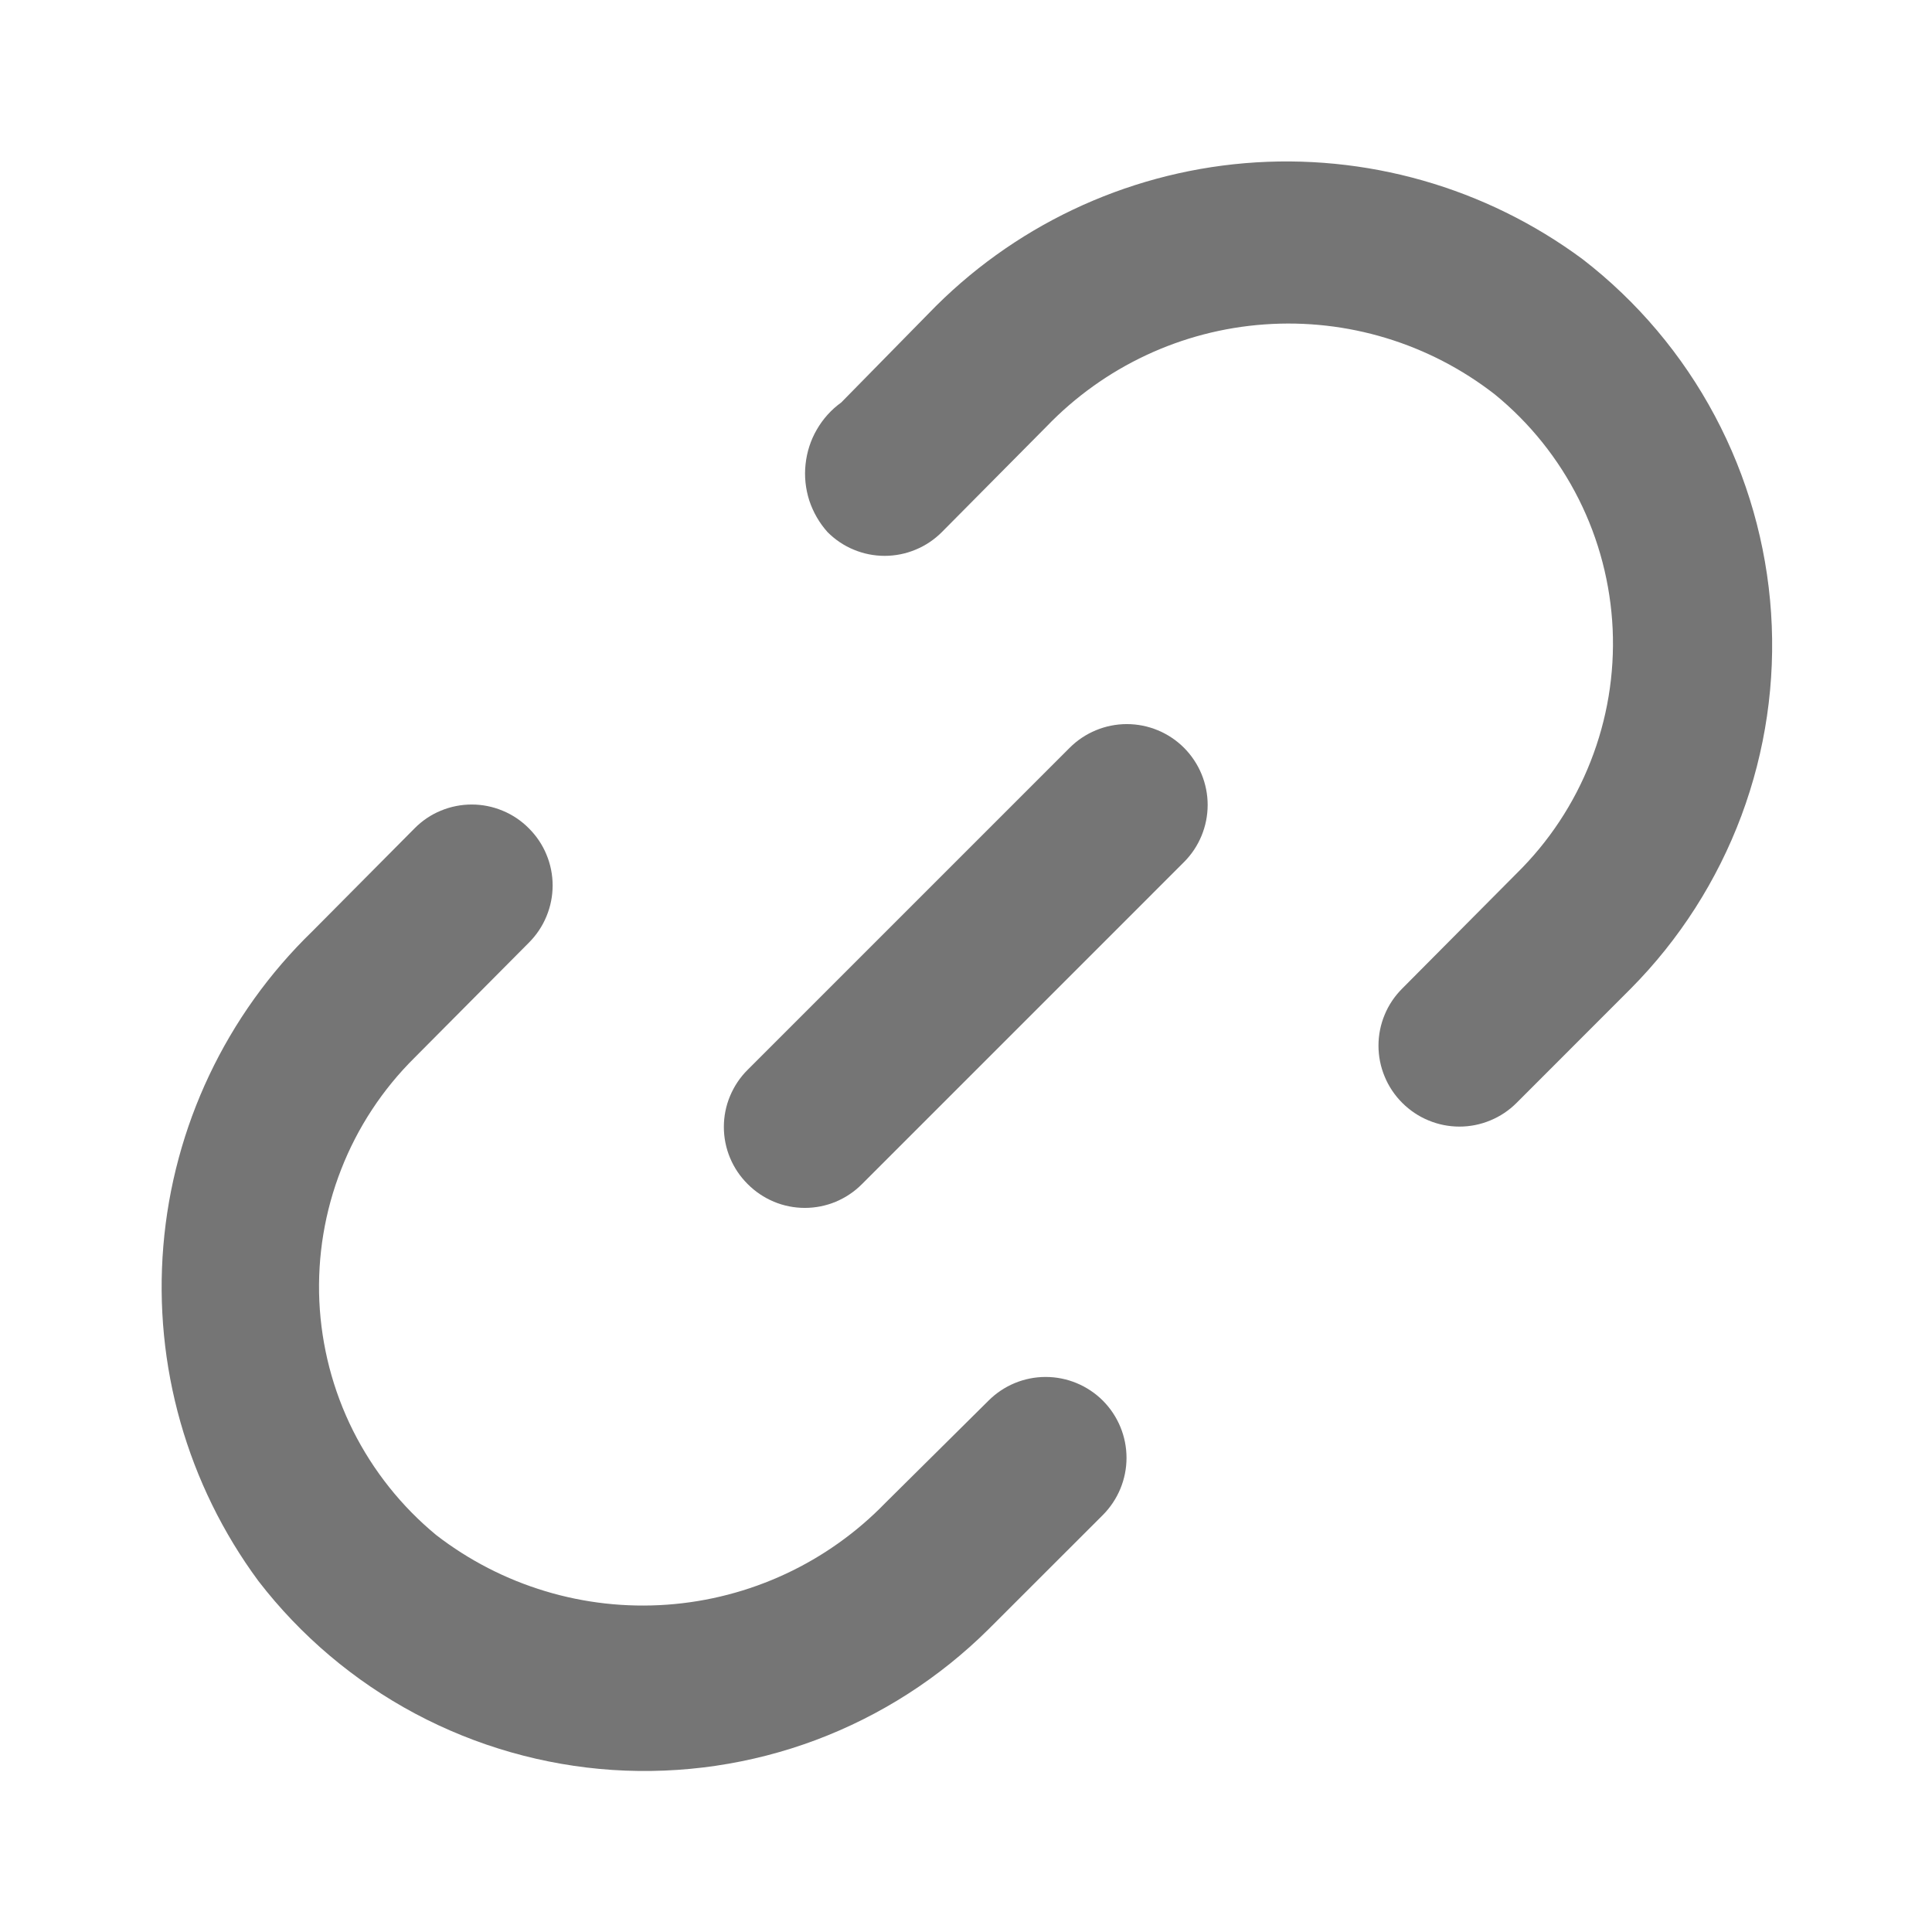
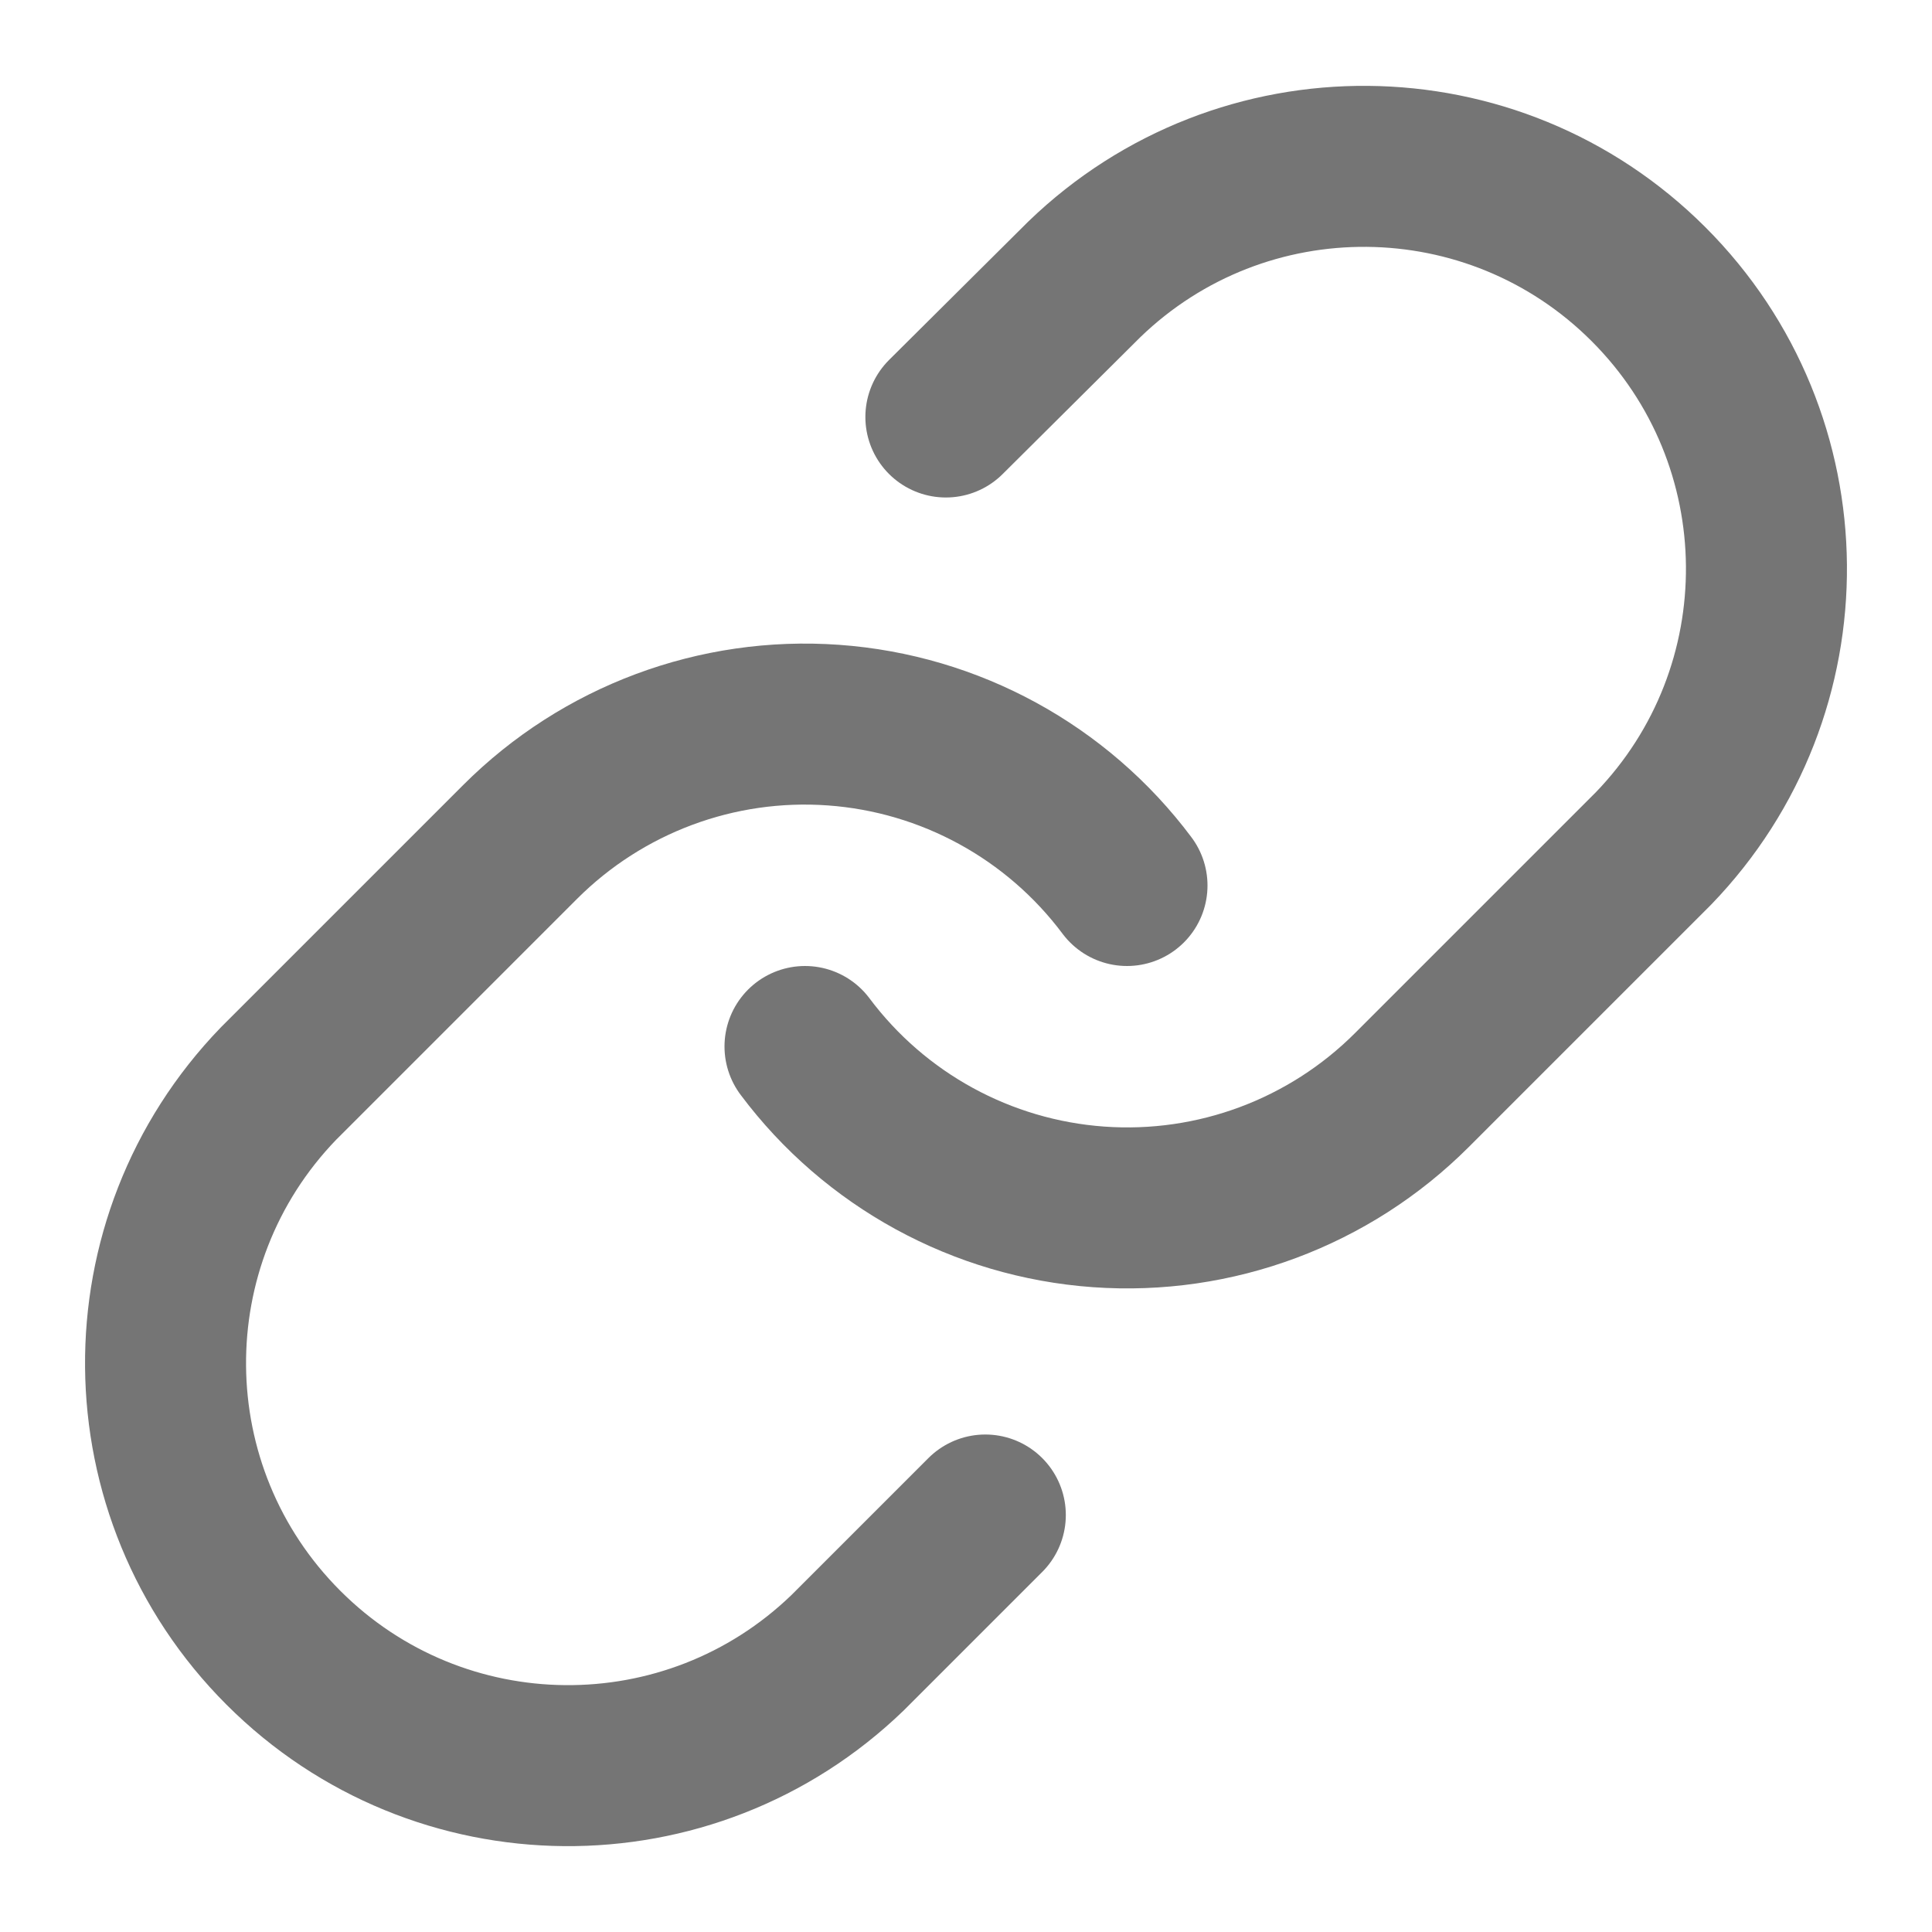
- <svg xmlns="http://www.w3.org/2000/svg" width="24" height="24" viewBox="0 0 24 24" fill="none">
-   <path d="M13.288 9.289L9.288 13.289C9.194 13.382 9.12 13.493 9.069 13.615C9.018 13.736 8.992 13.867 8.992 13.999C8.992 14.131 9.018 14.262 9.069 14.384C9.12 14.506 9.194 14.616 9.288 14.709C9.381 14.803 9.492 14.877 9.613 14.928C9.735 14.979 9.866 15.005 9.998 15.005C10.13 15.005 10.261 14.979 10.383 14.928C10.504 14.877 10.615 14.803 10.708 14.709L14.708 10.709C14.896 10.521 15.002 10.265 15.002 9.999C15.002 9.733 14.896 9.478 14.708 9.289C14.52 9.101 14.264 8.995 13.998 8.995C13.732 8.995 13.476 9.101 13.288 9.289Z" fill="#757575" />
-   <path d="M12.28 17.399L10.999 18.669C10.281 19.41 9.315 19.86 8.286 19.934C7.257 20.008 6.236 19.7 5.42 19.07C4.988 18.714 4.636 18.271 4.385 17.771C4.135 17.271 3.993 16.723 3.967 16.165C3.942 15.606 4.034 15.048 4.238 14.527C4.441 14.006 4.752 13.533 5.15 13.139L6.57 11.71C6.663 11.617 6.738 11.506 6.788 11.384C6.839 11.262 6.865 11.132 6.865 10.999C6.865 10.867 6.839 10.737 6.788 10.615C6.738 10.493 6.663 10.383 6.57 10.29C6.477 10.196 6.366 10.121 6.244 10.071C6.122 10.02 5.992 9.994 5.86 9.994C5.728 9.994 5.597 10.02 5.475 10.071C5.353 10.121 5.243 10.196 5.15 10.29L3.88 11.569C2.81 12.606 2.152 13.995 2.029 15.479C1.906 16.963 2.325 18.441 3.21 19.64C3.734 20.32 4.398 20.882 5.157 21.287C5.915 21.691 6.751 21.93 7.609 21.987C8.467 22.043 9.327 21.917 10.132 21.616C10.938 21.314 11.669 20.845 12.28 20.239L13.7 18.82C13.888 18.631 13.994 18.376 13.994 18.11C13.994 17.843 13.888 17.588 13.7 17.399C13.511 17.211 13.256 17.105 12.989 17.105C12.723 17.105 12.468 17.211 12.28 17.399V17.399ZM19.66 3.22C18.453 2.326 16.962 1.902 15.466 2.027C13.97 2.153 12.571 2.818 11.53 3.9L10.45 5C10.326 5.089 10.223 5.204 10.147 5.336C10.07 5.468 10.023 5.615 10.007 5.767C9.99 5.919 10.007 6.072 10.053 6.217C10.101 6.362 10.178 6.496 10.28 6.61C10.373 6.703 10.483 6.778 10.605 6.828C10.727 6.879 10.857 6.905 10.989 6.905C11.122 6.905 11.252 6.879 11.374 6.828C11.496 6.778 11.607 6.703 11.7 6.61L12.999 5.3C13.714 4.556 14.679 4.103 15.708 4.03C16.736 3.956 17.756 4.266 18.57 4.9C19.005 5.255 19.36 5.699 19.612 6.201C19.864 6.703 20.007 7.253 20.033 7.814C20.058 8.376 19.965 8.936 19.759 9.459C19.554 9.982 19.241 10.456 18.84 10.85L17.419 12.28C17.326 12.373 17.251 12.483 17.201 12.605C17.15 12.727 17.124 12.857 17.124 12.989C17.124 13.122 17.15 13.252 17.201 13.374C17.251 13.496 17.326 13.607 17.419 13.7C17.512 13.793 17.623 13.868 17.745 13.918C17.867 13.969 17.997 13.995 18.13 13.995C18.262 13.995 18.392 13.969 18.514 13.918C18.636 13.868 18.747 13.793 18.84 13.7L20.259 12.28C20.864 11.67 21.331 10.938 21.632 10.134C21.932 9.33 22.058 8.471 22.001 7.614C21.944 6.758 21.706 5.923 21.302 5.165C20.899 4.408 20.339 3.744 19.66 3.22V3.22Z" fill="#757575" />
+ <svg xmlns="http://www.w3.org/2000/svg" width="20" height="20" viewBox="0 0 24 24" fill="none" stroke="#757575" stroke-width="2" stroke-linecap="round" stroke-linejoin="round" class="lucide lucide-link">
+   <path d="M10 13a5 5 0 0 0 7.54.54l3-3a5 5 0 0 0-7.07-7.07l-1.72 1.71" />
+   <path d="M14 11a5 5 0 0 0-7.54-.54l-3 3a5 5 0 0 0 7.07 7.07l1.71-1.71" />
</svg>
